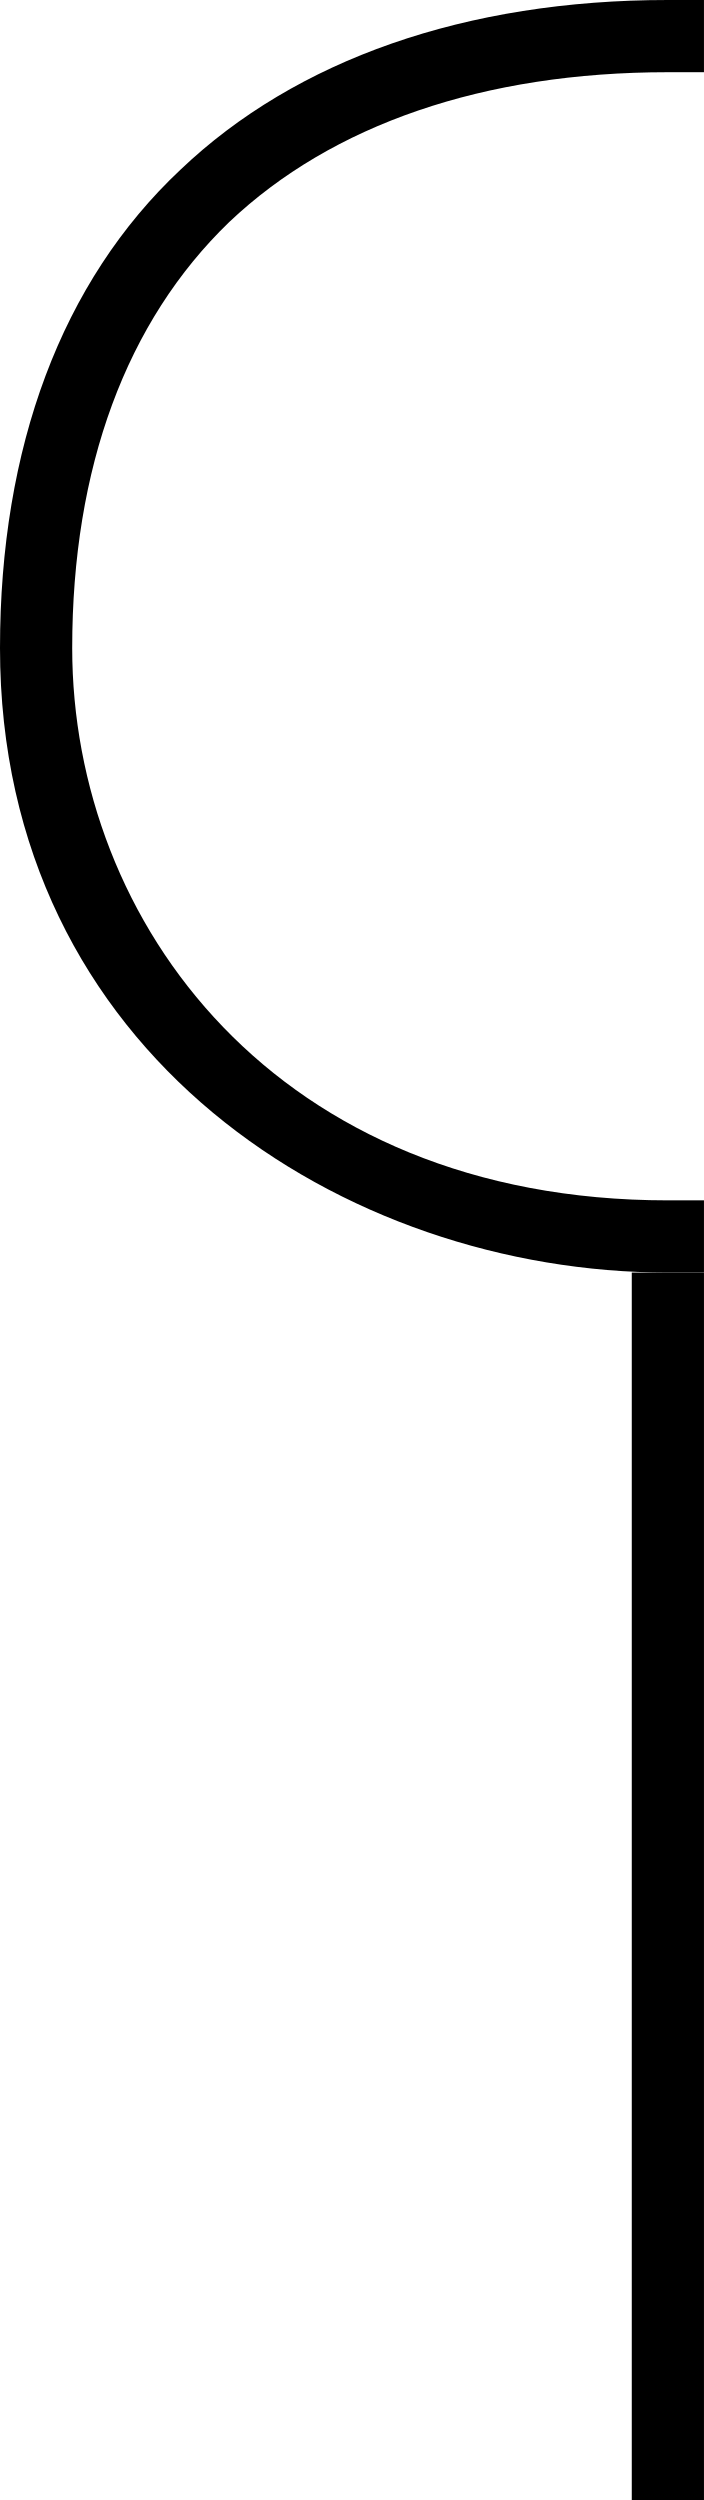
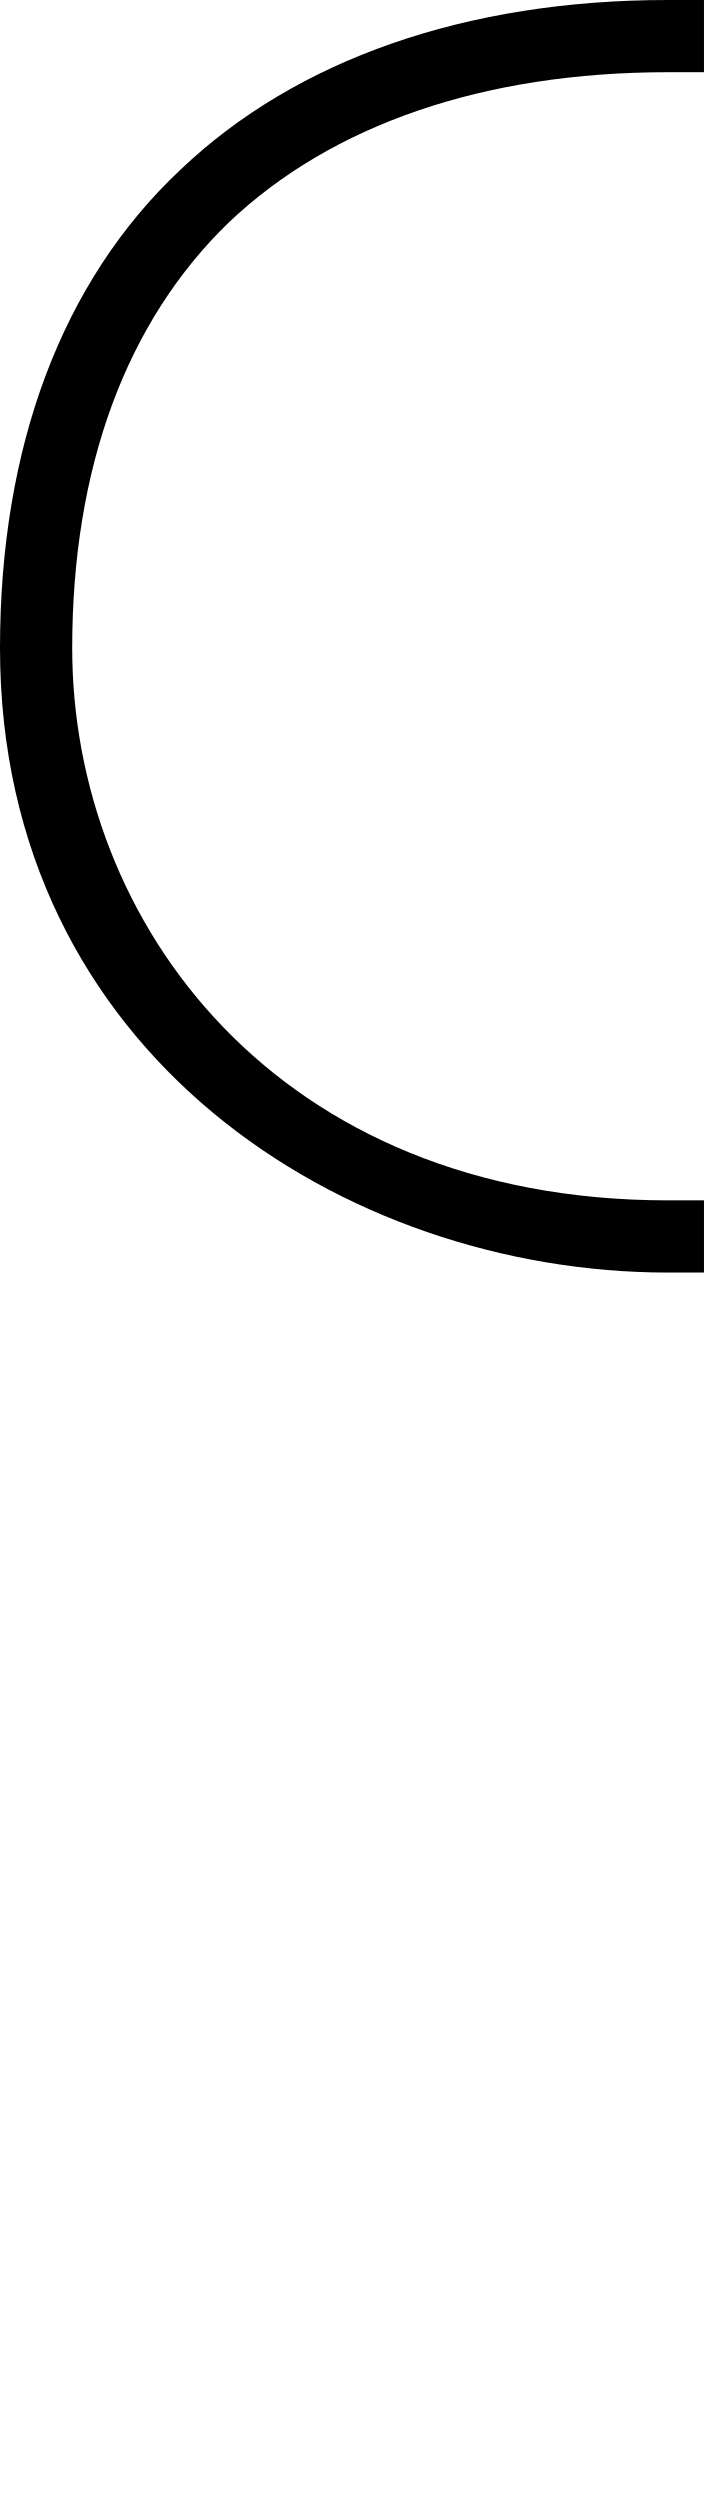
<svg xmlns="http://www.w3.org/2000/svg" version="1.1" id="Layer_1" x="0px" y="0px" viewBox="0 0 39 138.5" xml:space="preserve" fill="currentColor">
  <g>
    <path class="st0" d="M39,70.5h-2c-17.9,0-37-12.1-37-34.6C0,24.8,3.4,15.6,10,9.4C16.4,3.3,25.8,0,37,0c0,0,0,0,0,0h2v4h-2   c-10.2,0-18.6,2.9-24.3,8.3C7,17.8,4,25.9,4,35.9c0,15.2,11.3,30.6,33,30.6h2V70.5z" />
  </g>
-   <g>
-     <rect x="35" y="70.5" class="st0" width="4" height="68" />
-   </g>
</svg>
